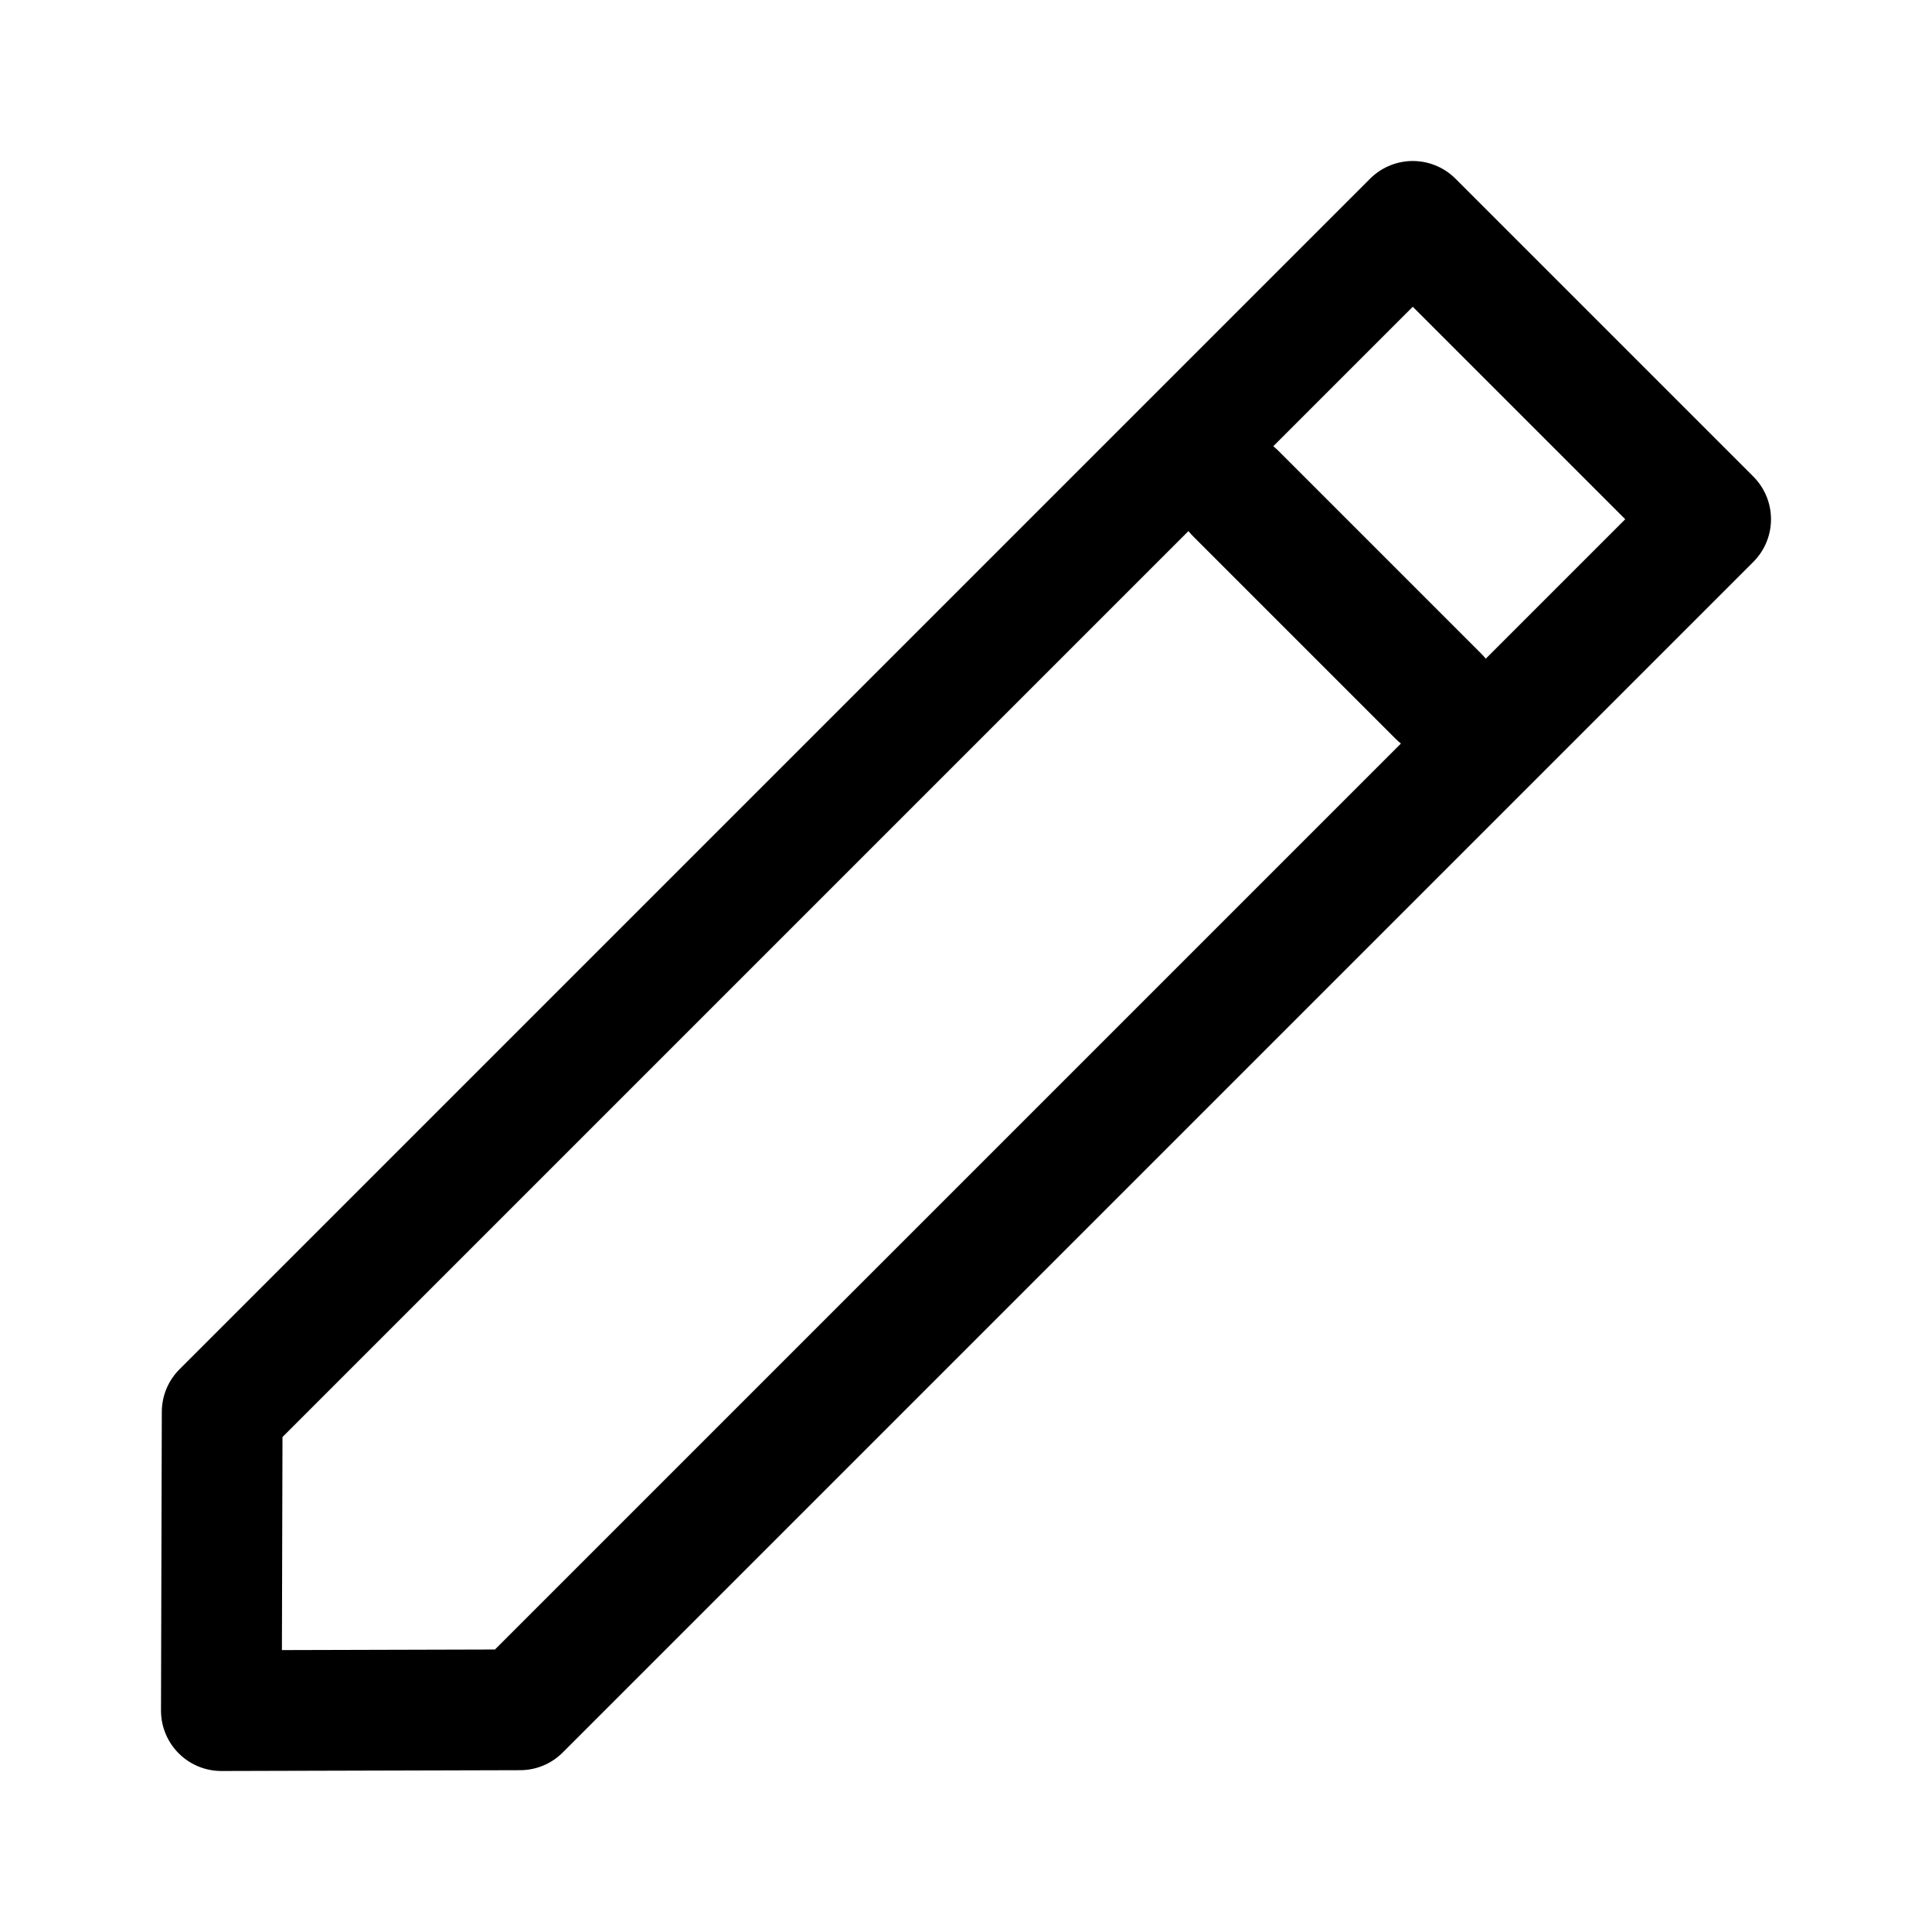
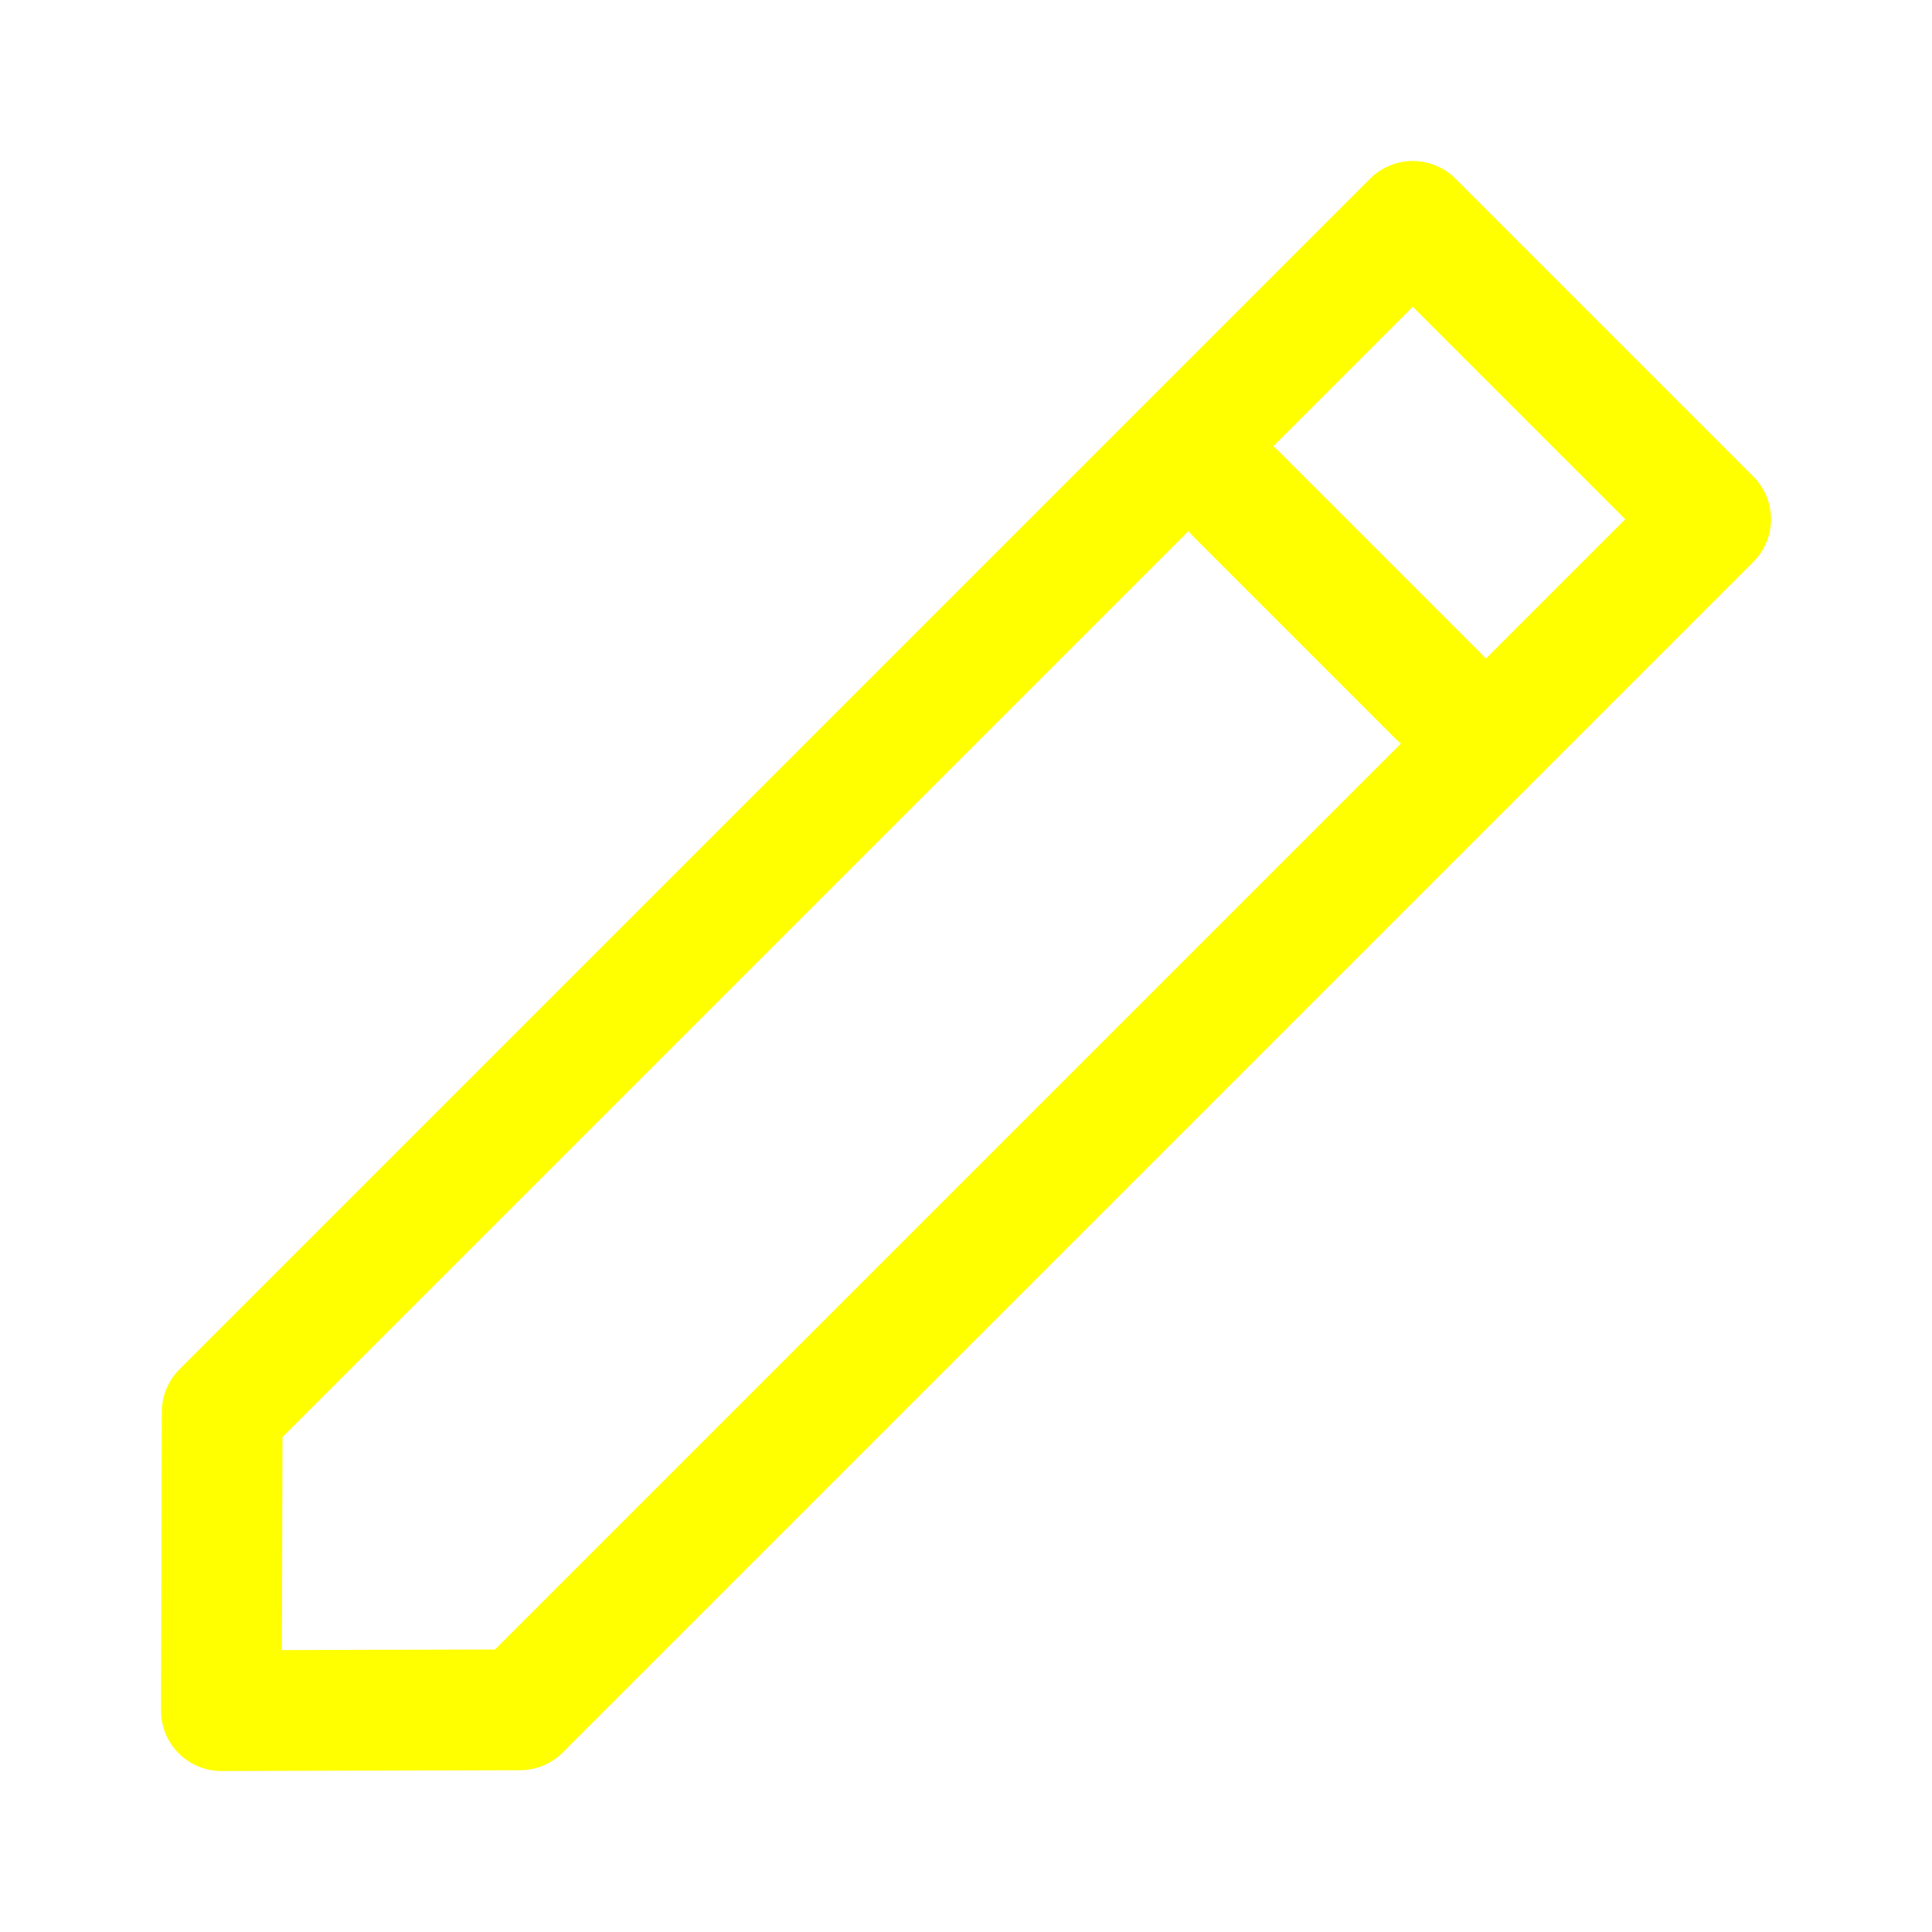
<svg xmlns="http://www.w3.org/2000/svg" width="24" height="24" viewBox="0 0 24 24" fill="none">
-   <path d="M6.46 21.24L21.25 6.45L17.55 2.75L2.76 17.54L2.75 21.25L6.46 21.24Z" stroke="black" stroke-width="1.5" stroke-linecap="round" stroke-linejoin="round" />
-   <path d="M15.35 6.13L17.87 8.65" stroke="black" stroke-width="1.5" stroke-linecap="round" stroke-linejoin="round" />
+   <path d="M6.46 21.24L21.25 6.45L17.55 2.75L2.76 17.54L2.75 21.25L6.46 21.24Z" stroke="yellow" stroke-width="1.5" stroke-linecap="round" stroke-linejoin="round" />
+   <path d="M15.35 6.13L17.87 8.65" stroke="yellow" stroke-width="1.5" stroke-linecap="round" stroke-linejoin="round" />
</svg>
